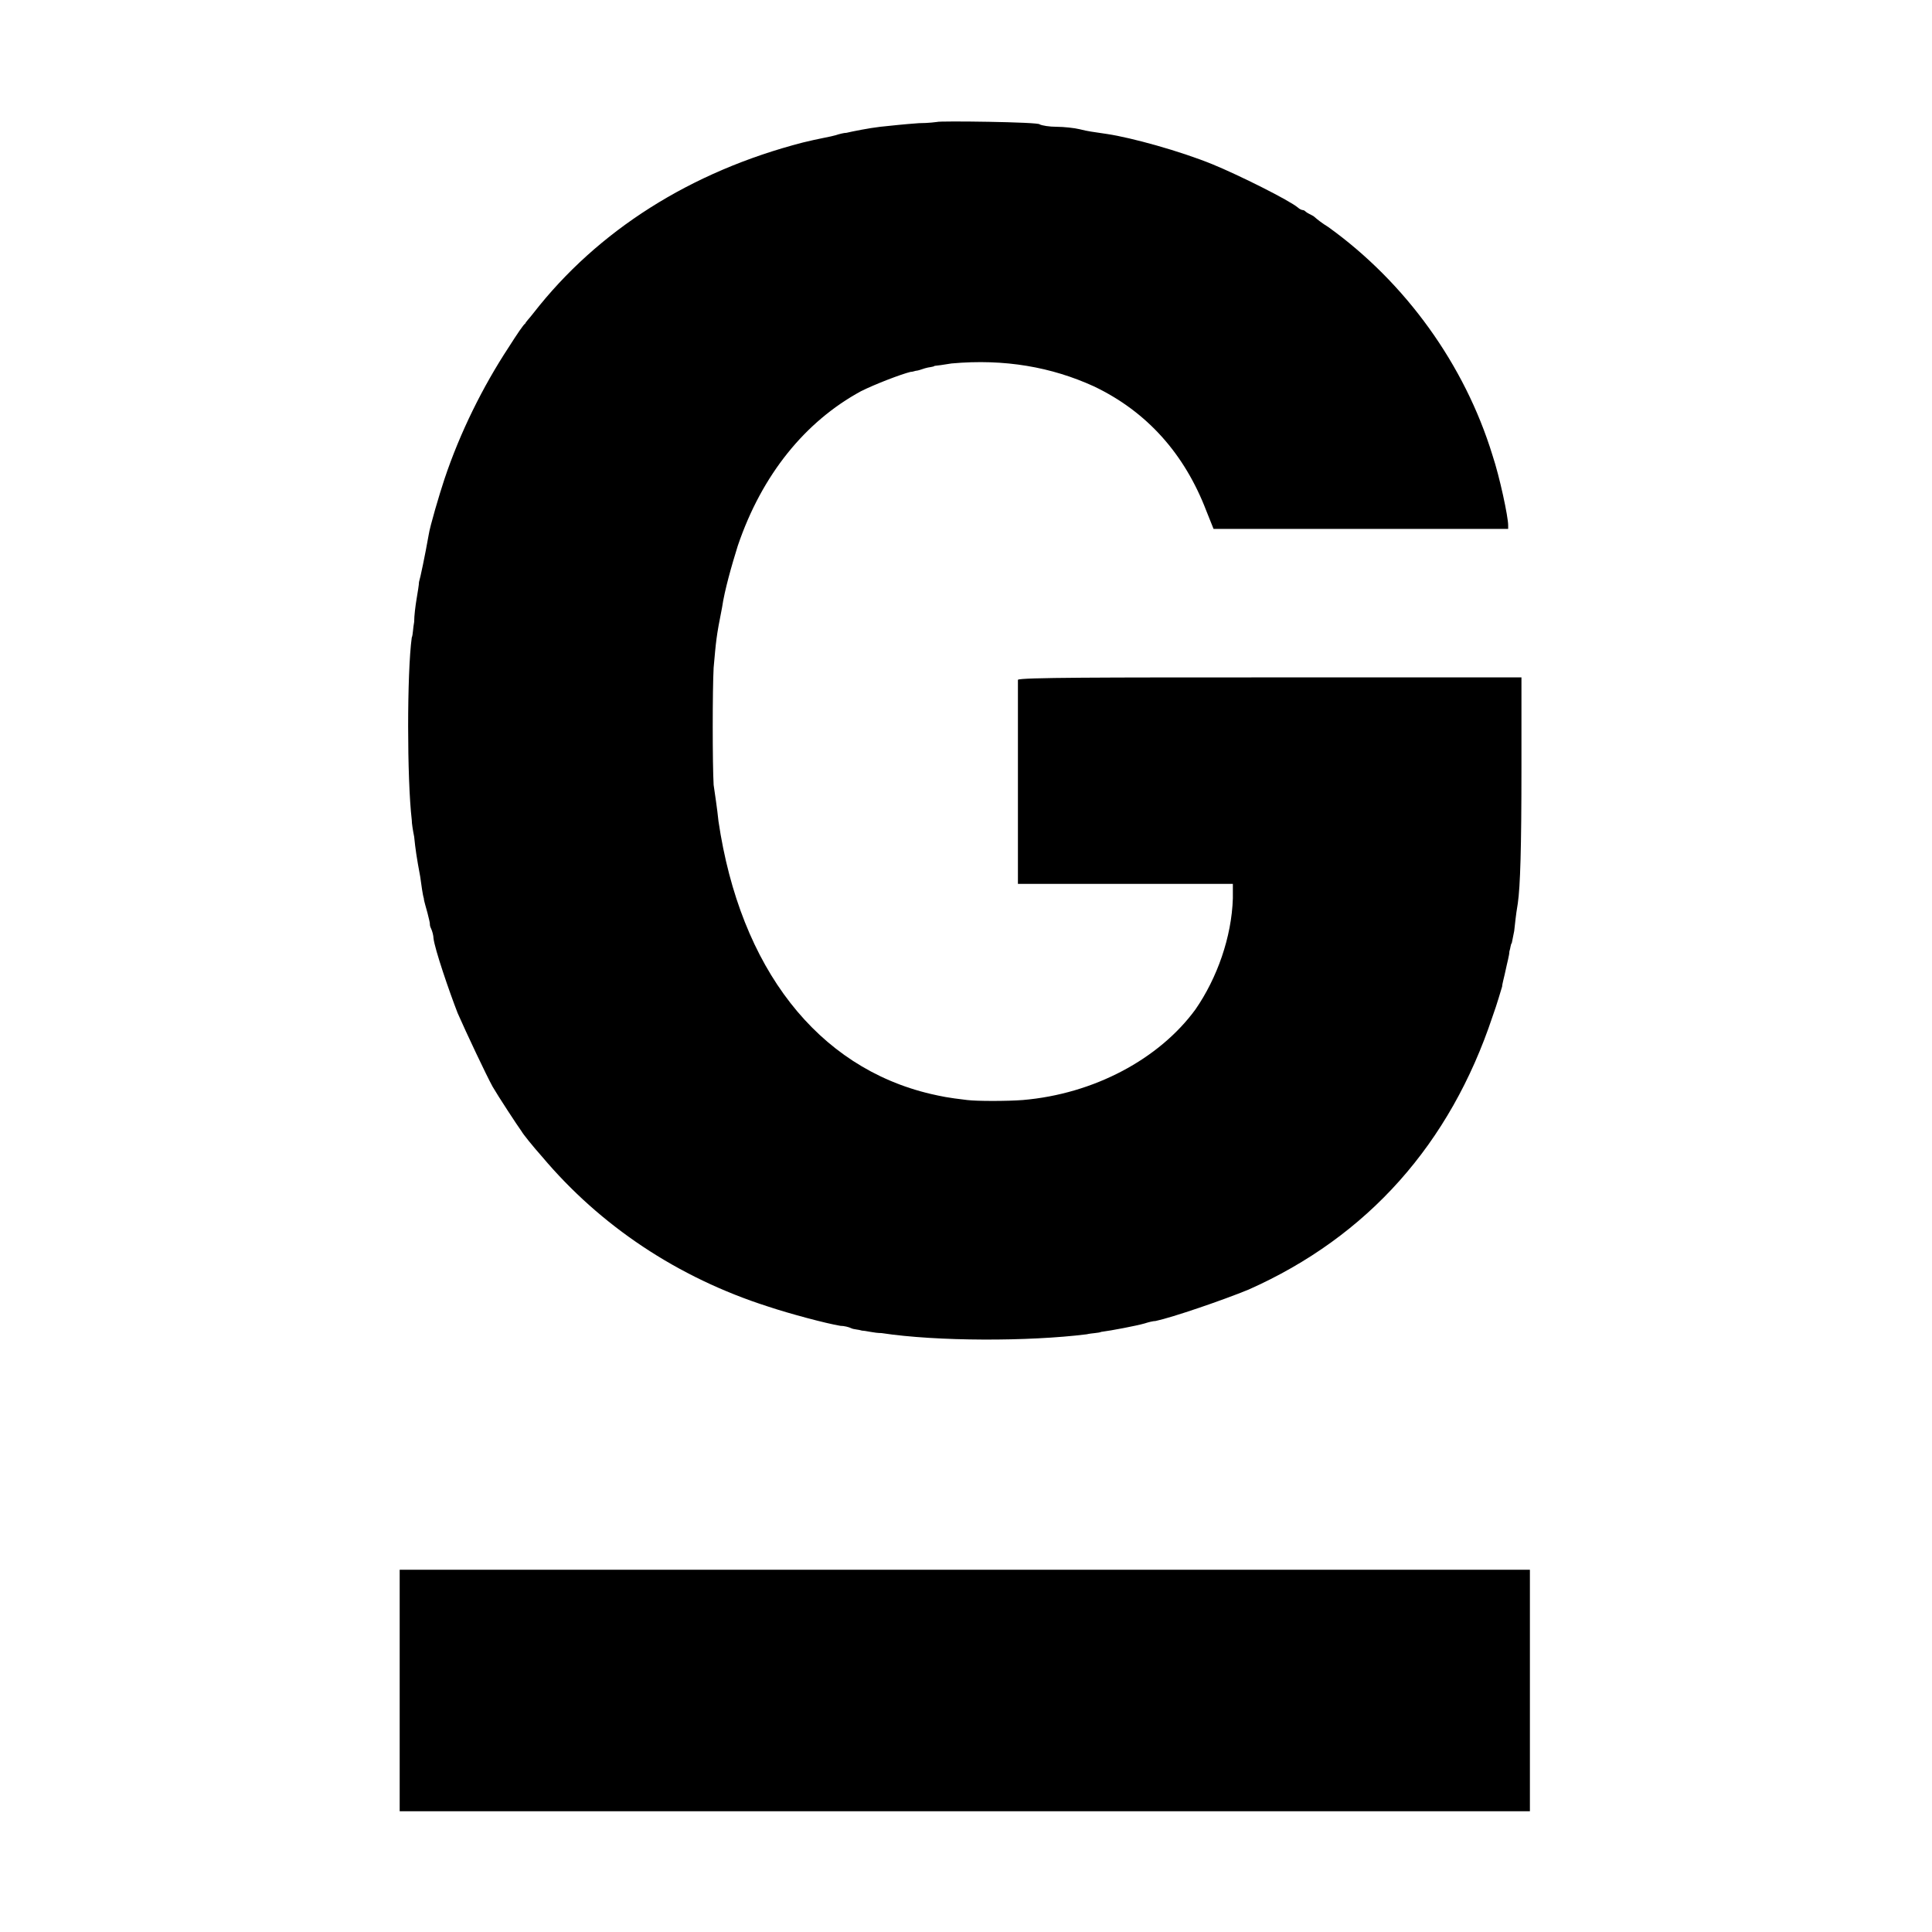
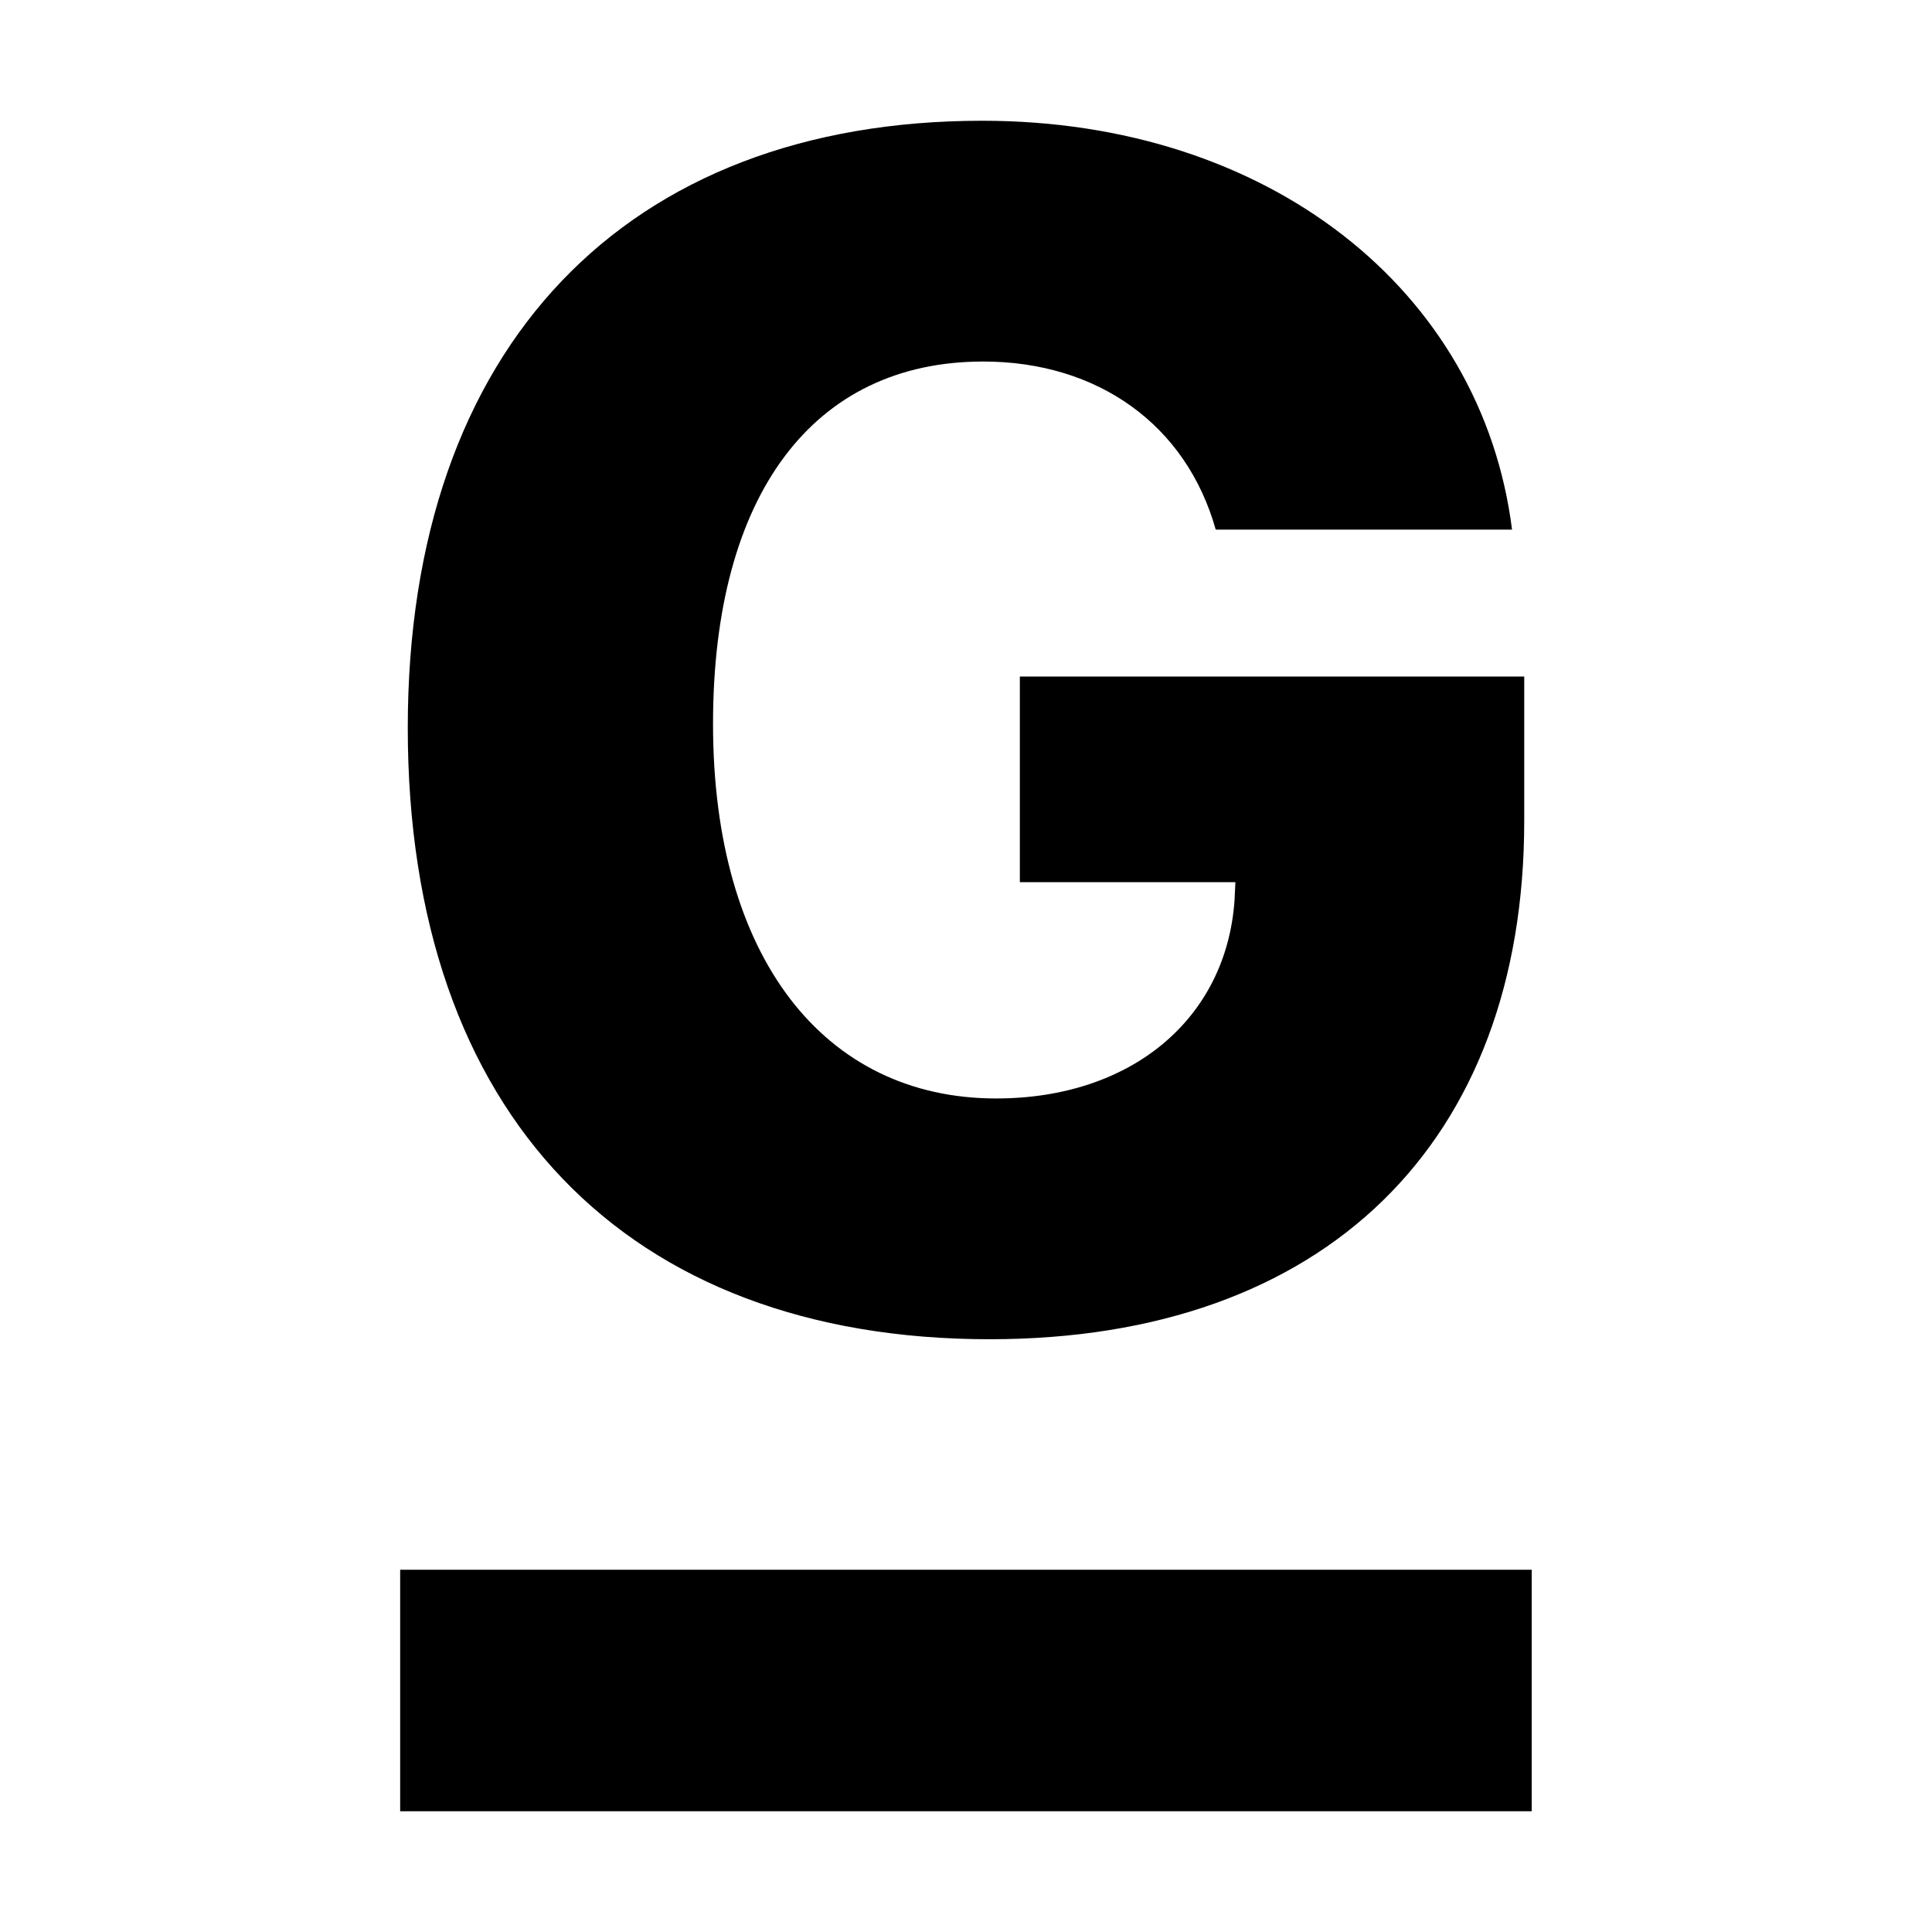
- <svg xmlns="http://www.w3.org/2000/svg" version="1.1" id="Layer_1" x="0px" y="0px" viewBox="0 0 16 16" xml:space="preserve">
-   <g>
-     <g transform="translate(0,1024) scale(0.1,-0.1)">
-       <path d="M77.6,10229.9c0,0-0.7-0.1-1.5-0.1c-1.4-0.1-2.2-0.2-3.2-0.3c-0.9-0.1-2.4-0.4-2.8-0.5c-0.2,0-0.6-0.1-0.9-0.2    c-0.3-0.1-1.5-0.3-2.7-0.6c-9.3-2.4-17-7.3-22.3-14.1c-0.3-0.4-0.7-0.8-0.7-0.9c-0.1,0-0.7-0.9-1.4-2c-2.1-3.2-4-7-5.3-10.9    c-0.4-1.2-1.2-3.9-1.3-4.6c-0.3-1.7-0.7-3.6-0.8-3.9c0-0.2-0.1-0.8-0.2-1.4s-0.2-1.4-0.2-1.9c-0.1-0.5-0.1-1.1-0.2-1.3    c-0.4-2.9-0.4-11.7,0-15.1c0-0.3,0.1-0.9,0.2-1.4c0.1-1,0.2-1.7,0.5-3.3c0.1-0.7,0.2-1.5,0.3-1.8c0-0.2,0.2-0.8,0.3-1.2    s0.2-0.8,0.2-0.9s0-0.2,0.1-0.4s0.2-0.6,0.2-0.8c0.1-0.9,1.3-4.4,2-6.2c0.7-1.6,2.4-5.2,2.9-6.1c0.4-0.7,2.1-3.3,2.4-3.7    c0.1-0.2,0.9-1.2,1.7-2.1c4.8-5.7,11.2-10,18.7-12.4c1.8-0.6,4.8-1.4,6-1.6c0.3,0,0.7-0.1,0.9-0.2s0.6-0.1,0.9-0.2    c0.3,0,1-0.2,1.6-0.2c4.6-0.7,12.2-0.7,17-0.1c0.4,0.1,1,0.1,1.2,0.2c0.8,0.1,2.9,0.5,3.6,0.7c0.3,0.1,0.7,0.2,0.9,0.2    c1.4,0.3,5.5,1.7,7.7,2.6c9.9,4.4,16.7,12.1,20.2,22.6c0.4,1.1,0.7,2.2,0.8,2.5c0,0.2,0.2,0.9,0.3,1.4s0.3,1.2,0.3,1.5    c0.1,0.3,0.1,0.6,0.2,0.7c0,0,0.1,0.5,0.2,1c0.1,0.8,0.1,1.1,0.3,2.3c0.2,1.4,0.3,4.5,0.3,11.2v7.5h-20.8c-13.8,0-20.8,0-20.9-0.2    c0-0.1,0-3.9,0-8.5v-8.4h8.9h8.9v-1.2c-0.1-3.2-1.3-6.6-3.1-9.2c-3-4.1-8.4-7-14.3-7.5c-1.3-0.1-3.8-0.1-4.6,0    c-1.7,0.2-2.1,0.3-3,0.5c-9.4,2.2-15.8,10.4-17.6,22.6c-0.1,1-0.3,2.3-0.4,3c-0.1,1.7-0.1,7.9,0,9.7c0.2,2.2,0.2,2.5,0.7,5    c0.2,1.4,0.8,3.5,1.3,5.1c2,5.9,5.6,10.3,10.2,12.8c1.2,0.6,3.3,1.4,4.1,1.6c0.2,0,0.4,0.1,0.5,0.1s0.4,0.1,0.7,0.2    c0.3,0.1,0.7,0.1,0.8,0.2c0.1,0,0.8,0.1,1.4,0.2c4.4,0.4,8.3-0.3,11.8-1.9c4.4-2.1,7.5-5.6,9.3-10.3l0.6-1.5h12.2h12.2v0.3    c0,0.7-0.7,4-1.3,5.8c-2.3,7.5-7.2,14.3-13.6,18.9c-0.5,0.3-1,0.7-1.1,0.8s-0.3,0.2-0.5,0.3s-0.3,0.2-0.3,0.2s-0.1,0.1-0.2,0.1    s-0.3,0.1-0.4,0.2c-0.7,0.6-4.9,2.7-7.1,3.6c-2.7,1.1-6.7,2.2-8.7,2.5c-1.3,0.2-1.5,0.2-2.3,0.4c-0.4,0.1-1.3,0.2-1.9,0.2    s-1.2,0.1-1.4,0.2C86.1,10229.9,77.7,10230,77.6,10229.9z" />
-       <path d="M33.1,10100v-10h46.8h46.8v10v10H80H33.1V10100z" />
+ <svg xmlns="http://www.w3.org/2000/svg" width="16px" height="16px" viewBox="0 0 16 16" version="1.1">
+   <g id="Symbols" stroke="none" stroke-width="1" fill="none" fill-rule="evenodd">
+     <g id="logo/rgb/guylepage-mite" fill="#000000">
+       <g id="guylepage-mite">
+         <path d="M8.196,11.091 C5.189,11.091 3.377,9.232 3.377,6.028 C3.377,2.865 5.189,1 8.135,1 C10.501,1 12.272,2.399 12.522,4.386 L10.068,4.386 C9.825,3.521 9.095,2.994 8.142,2.994 C6.736,2.994 5.905,4.095 5.905,5.995 C5.905,7.928 6.824,9.097 8.25,9.097 C9.372,9.097 10.156,8.435 10.224,7.455 L10.231,7.306 L8.446,7.306 L8.446,5.603 L12.623,5.603 L12.623,6.799 C12.623,9.462 10.974,11.091 8.196,11.091" id="Fill-1" />
+         <polygon id="Fill-3" points="3.314 15 12.685 15 12.685 13 3.314 13" />
+       </g>
    </g>
  </g>
</svg>
